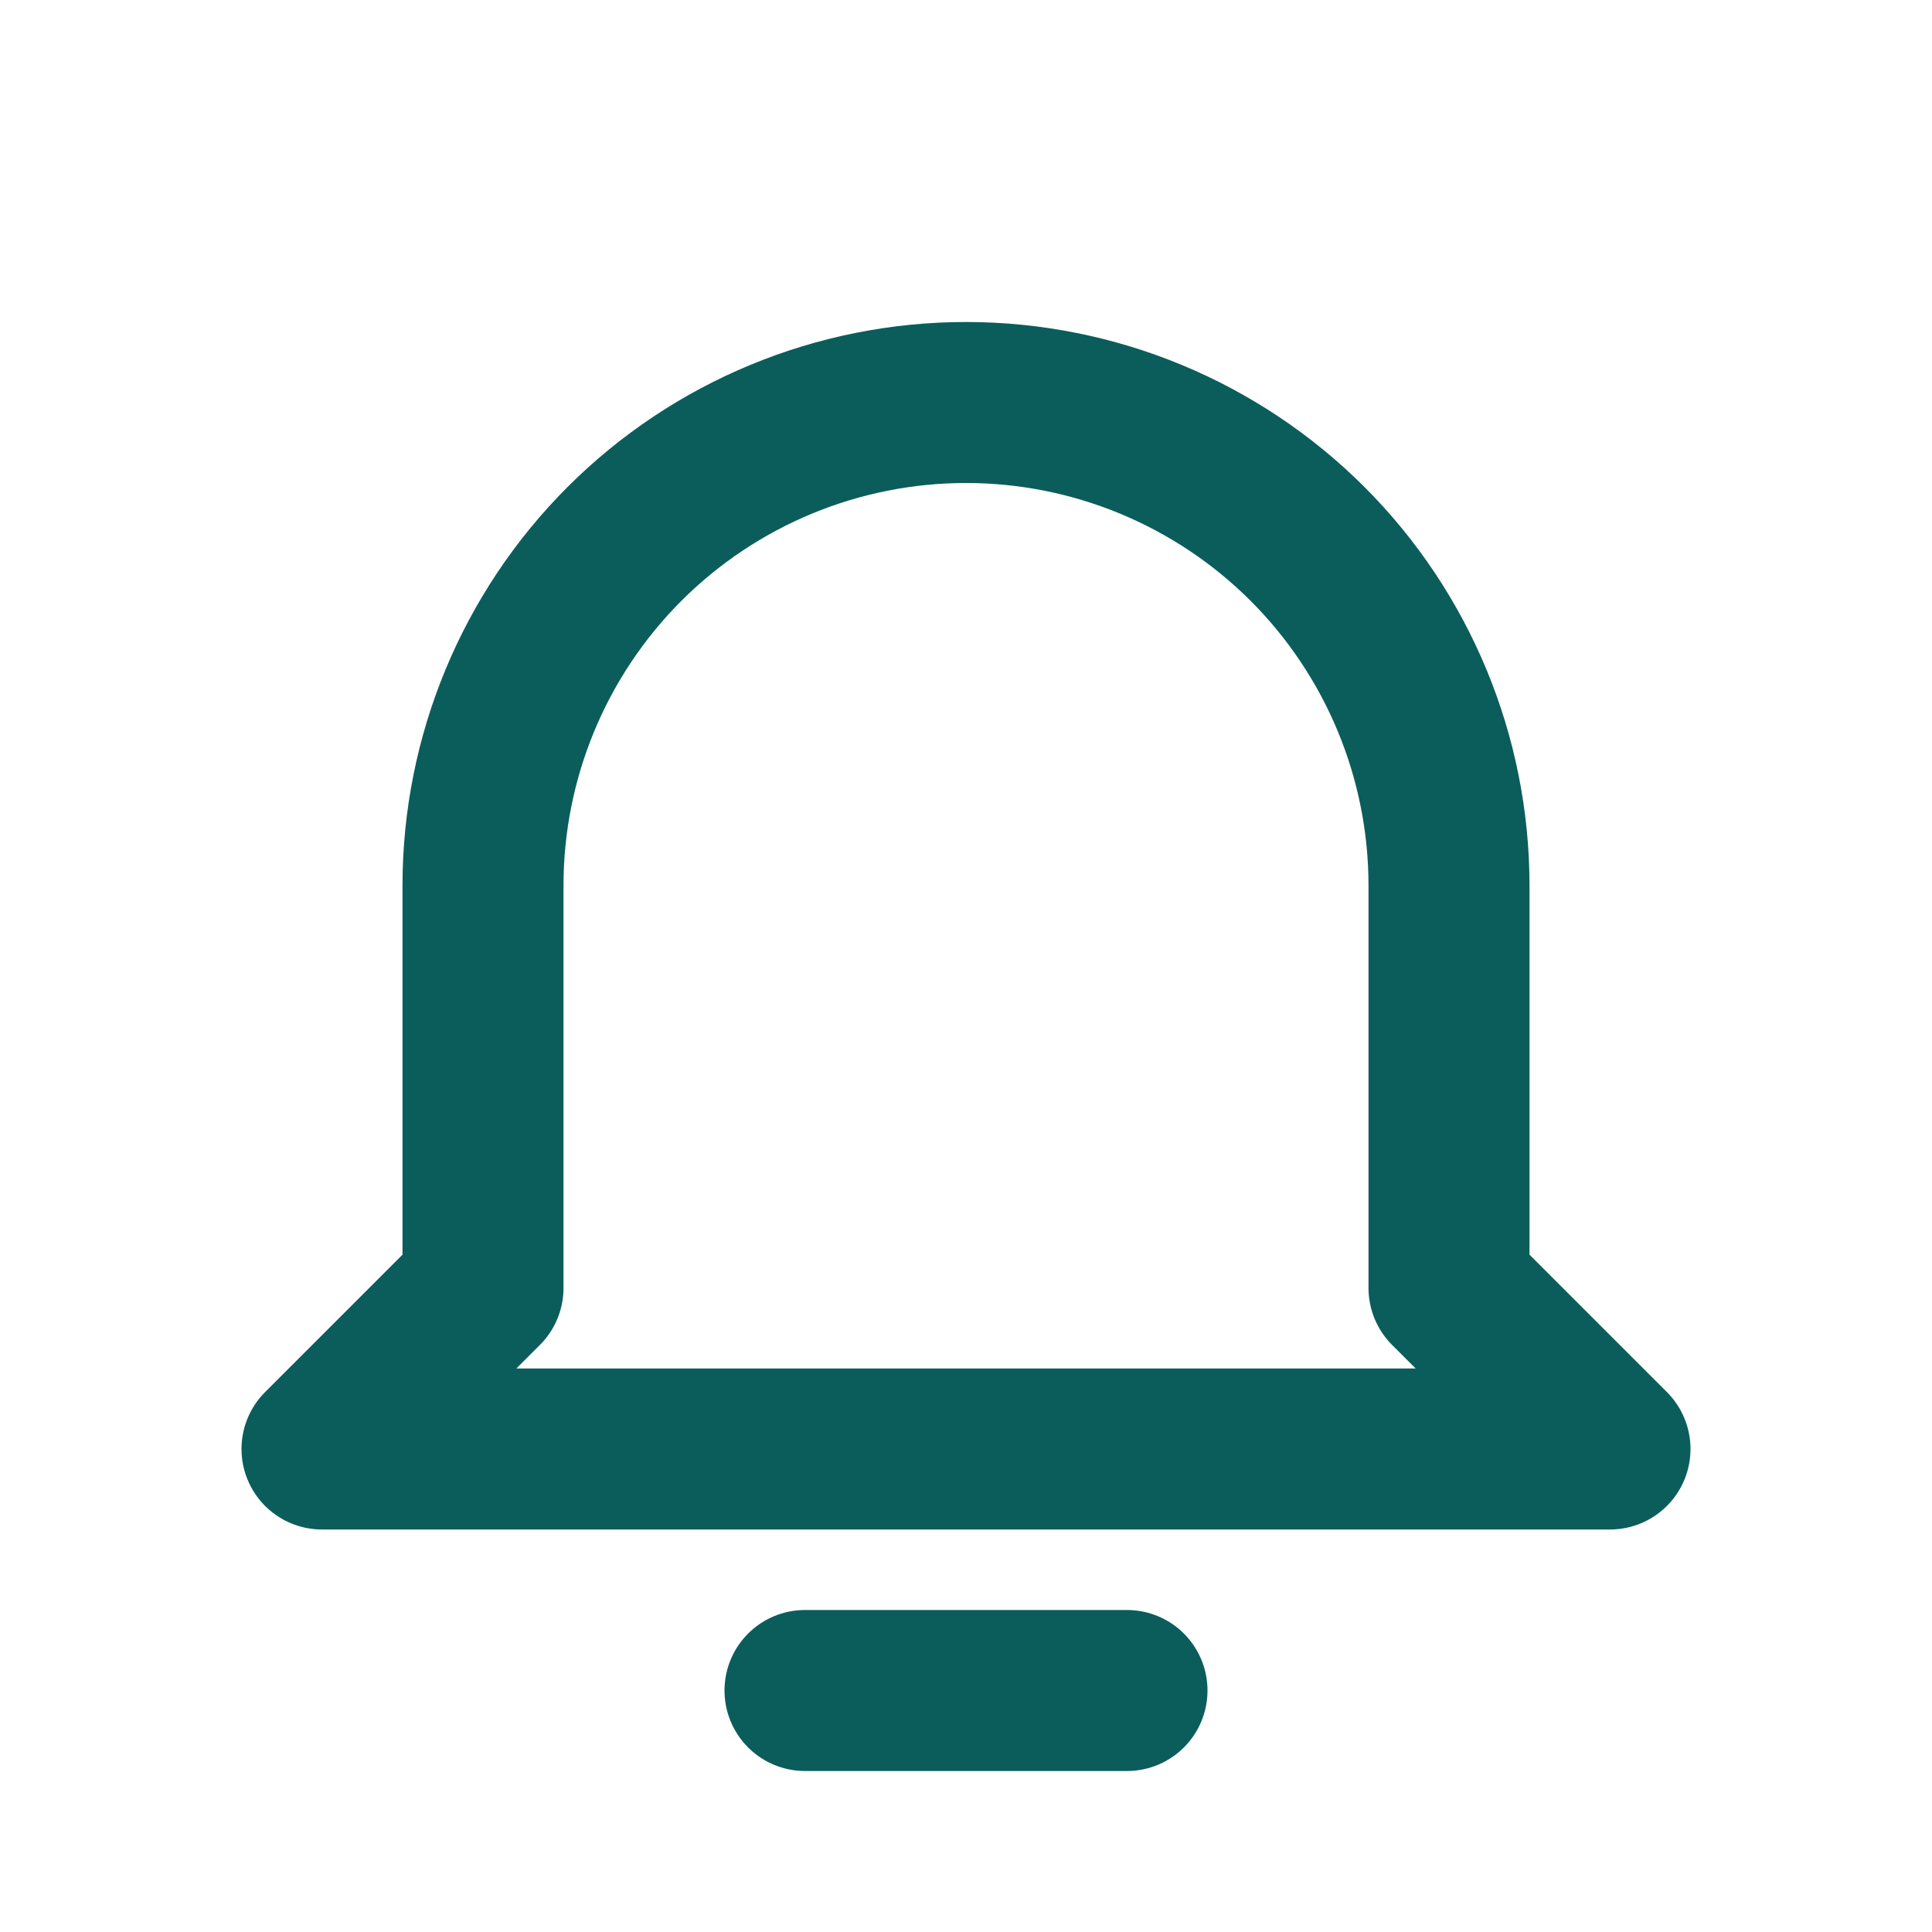
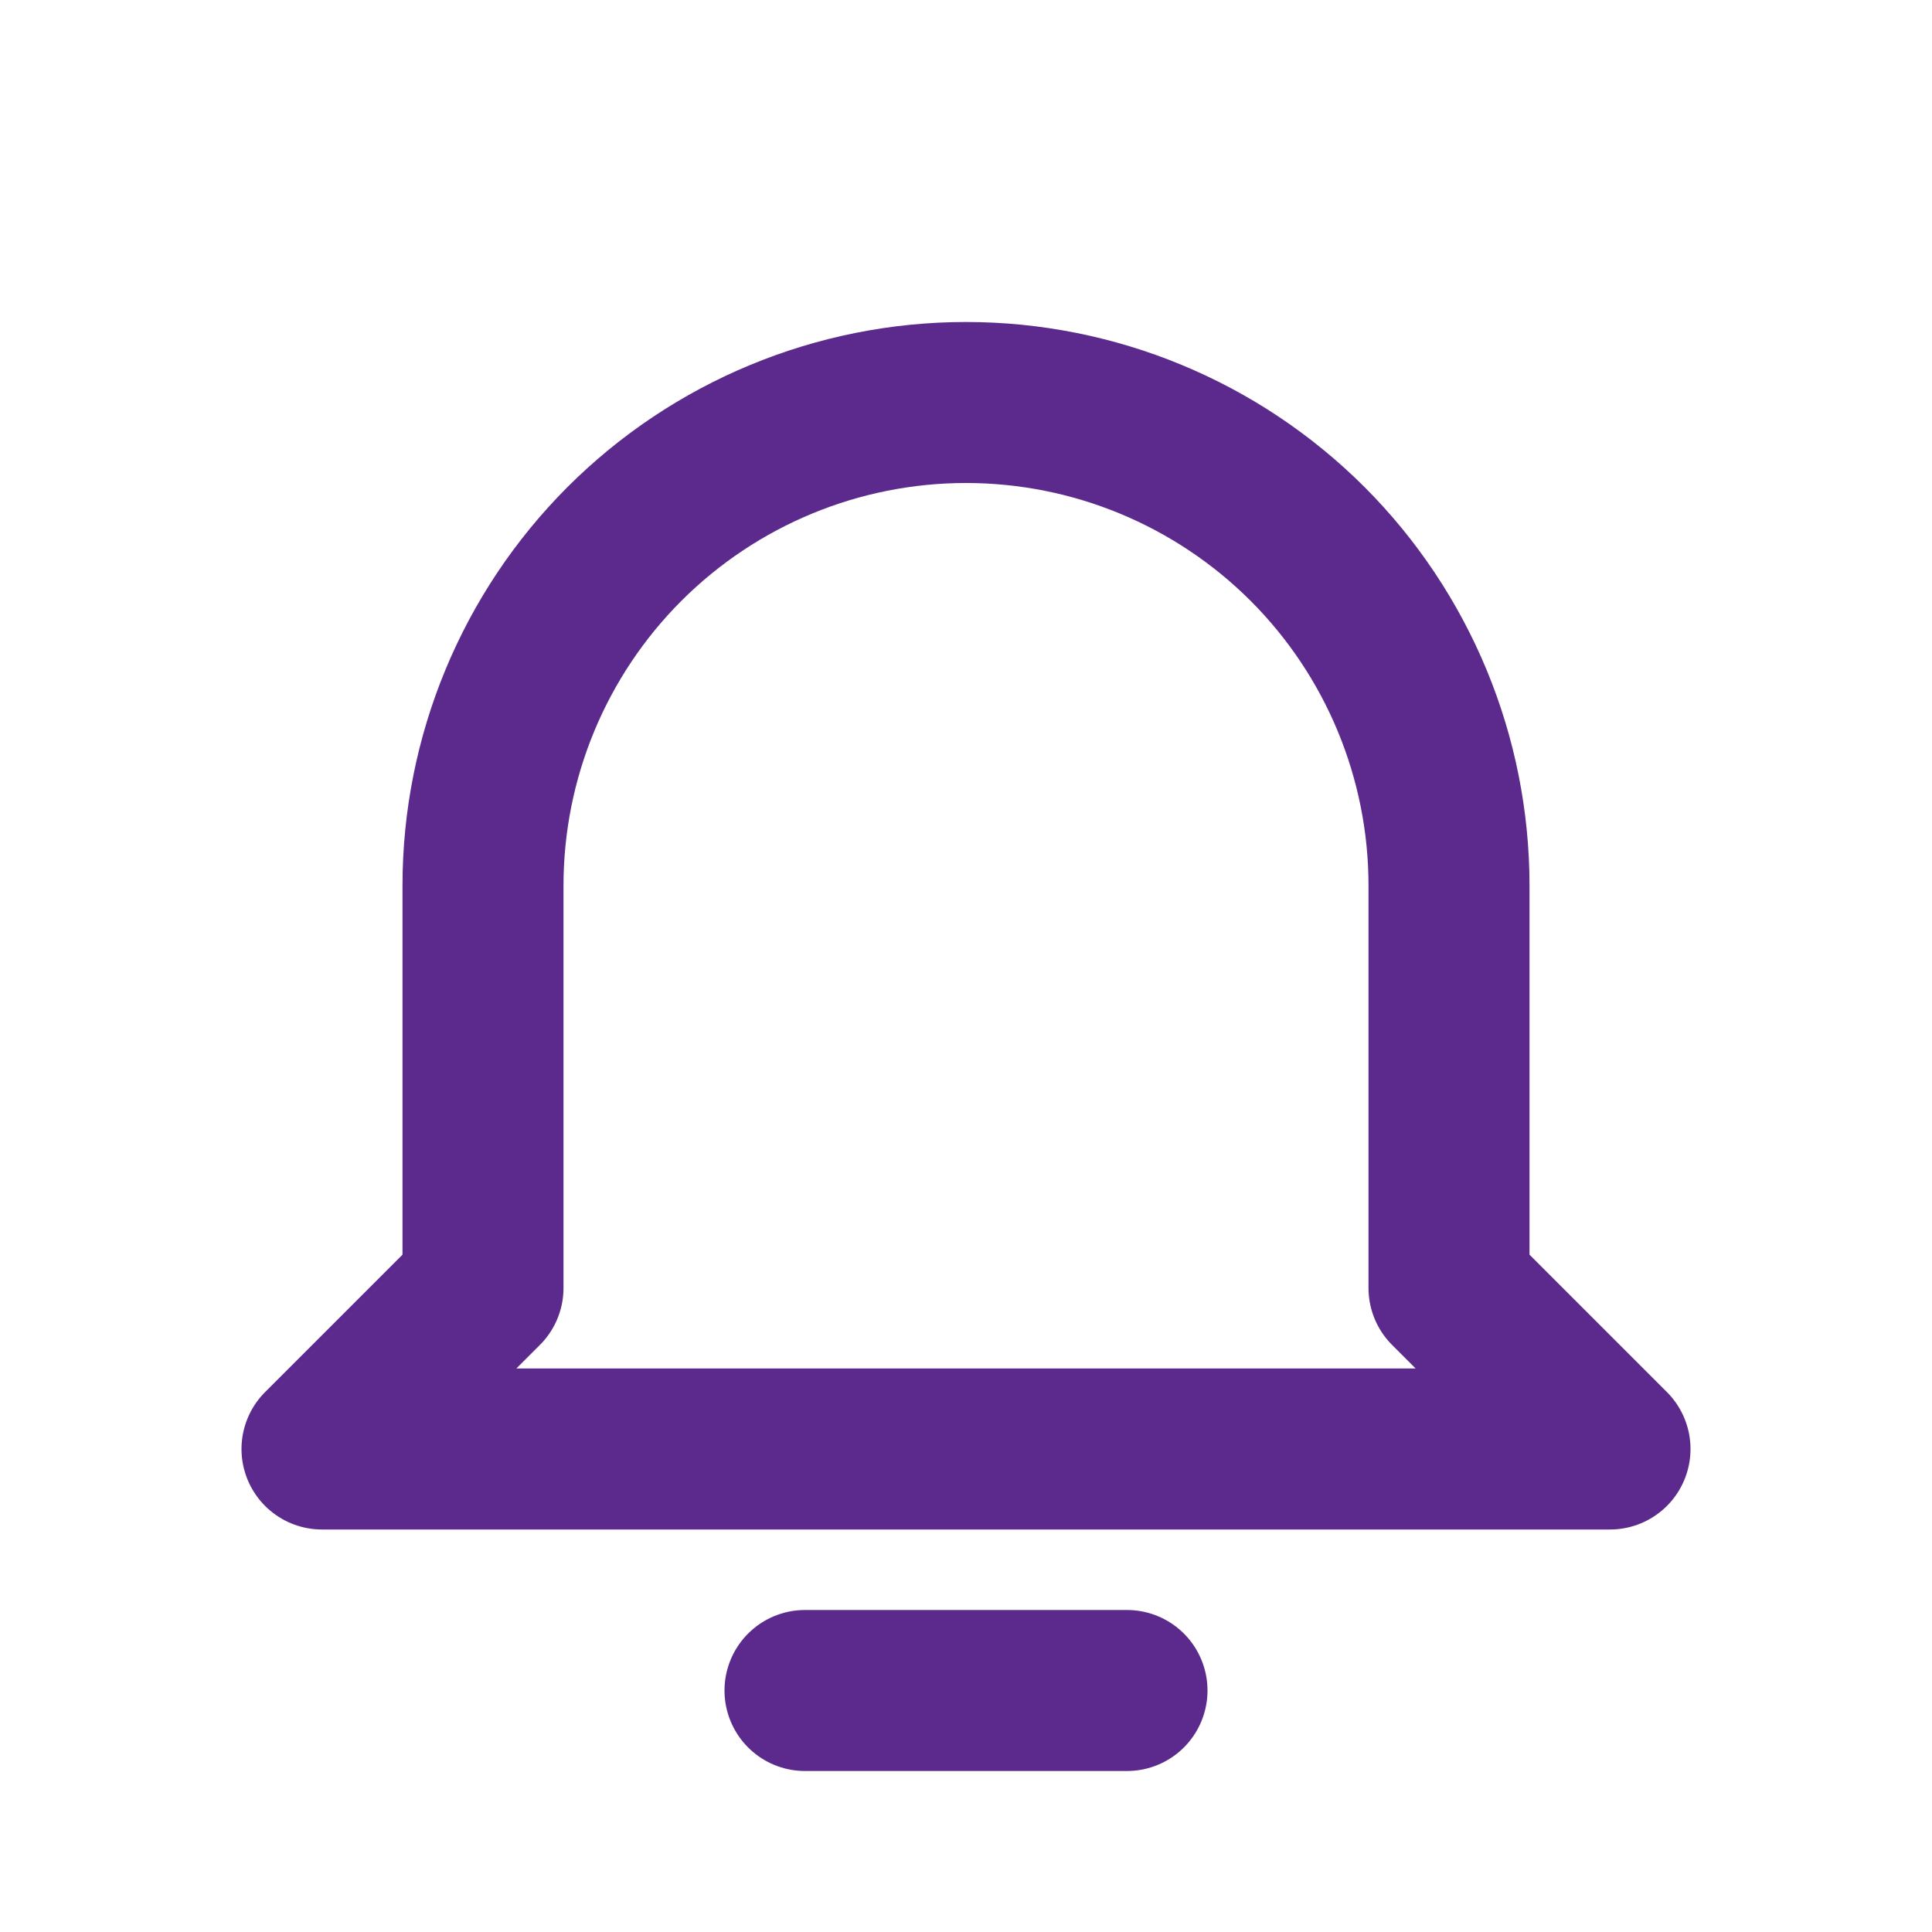
<svg xmlns="http://www.w3.org/2000/svg" width="24" height="24" viewBox="0 0 24 24" fill="none">
-   <path d="M6 16V11C6 9.409 6.632 7.883 7.757 6.757C8.883 5.632 10.409 5 12 5C13.591 5 15.117 5.632 16.243 6.757C17.368 7.883 18 9.409 18 11V16L20 18H4L6 16Z" stroke-width="2" stroke-linecap="round" stroke-linejoin="round" stroke="#0B5D5B" />
-   <path d="M10 21H14" stroke-width="2" stroke-linecap="round" stroke-linejoin="round" stroke="#0B5D5B" />
+   <path d="M6 16V11C6 9.409 6.632 7.883 7.757 6.757C8.883 5.632 10.409 5 12 5C13.591 5 15.117 5.632 16.243 6.757C17.368 7.883 18 9.409 18 11V16L20 18H4L6 16Z" stroke-width="2" stroke-linecap="round" stroke-linejoin="round" stroke="#5b2a8c" />
+   <path d="M10 21H14" stroke-width="2" stroke-linecap="round" stroke-linejoin="round" stroke="#5b2a8c" />
</svg>
